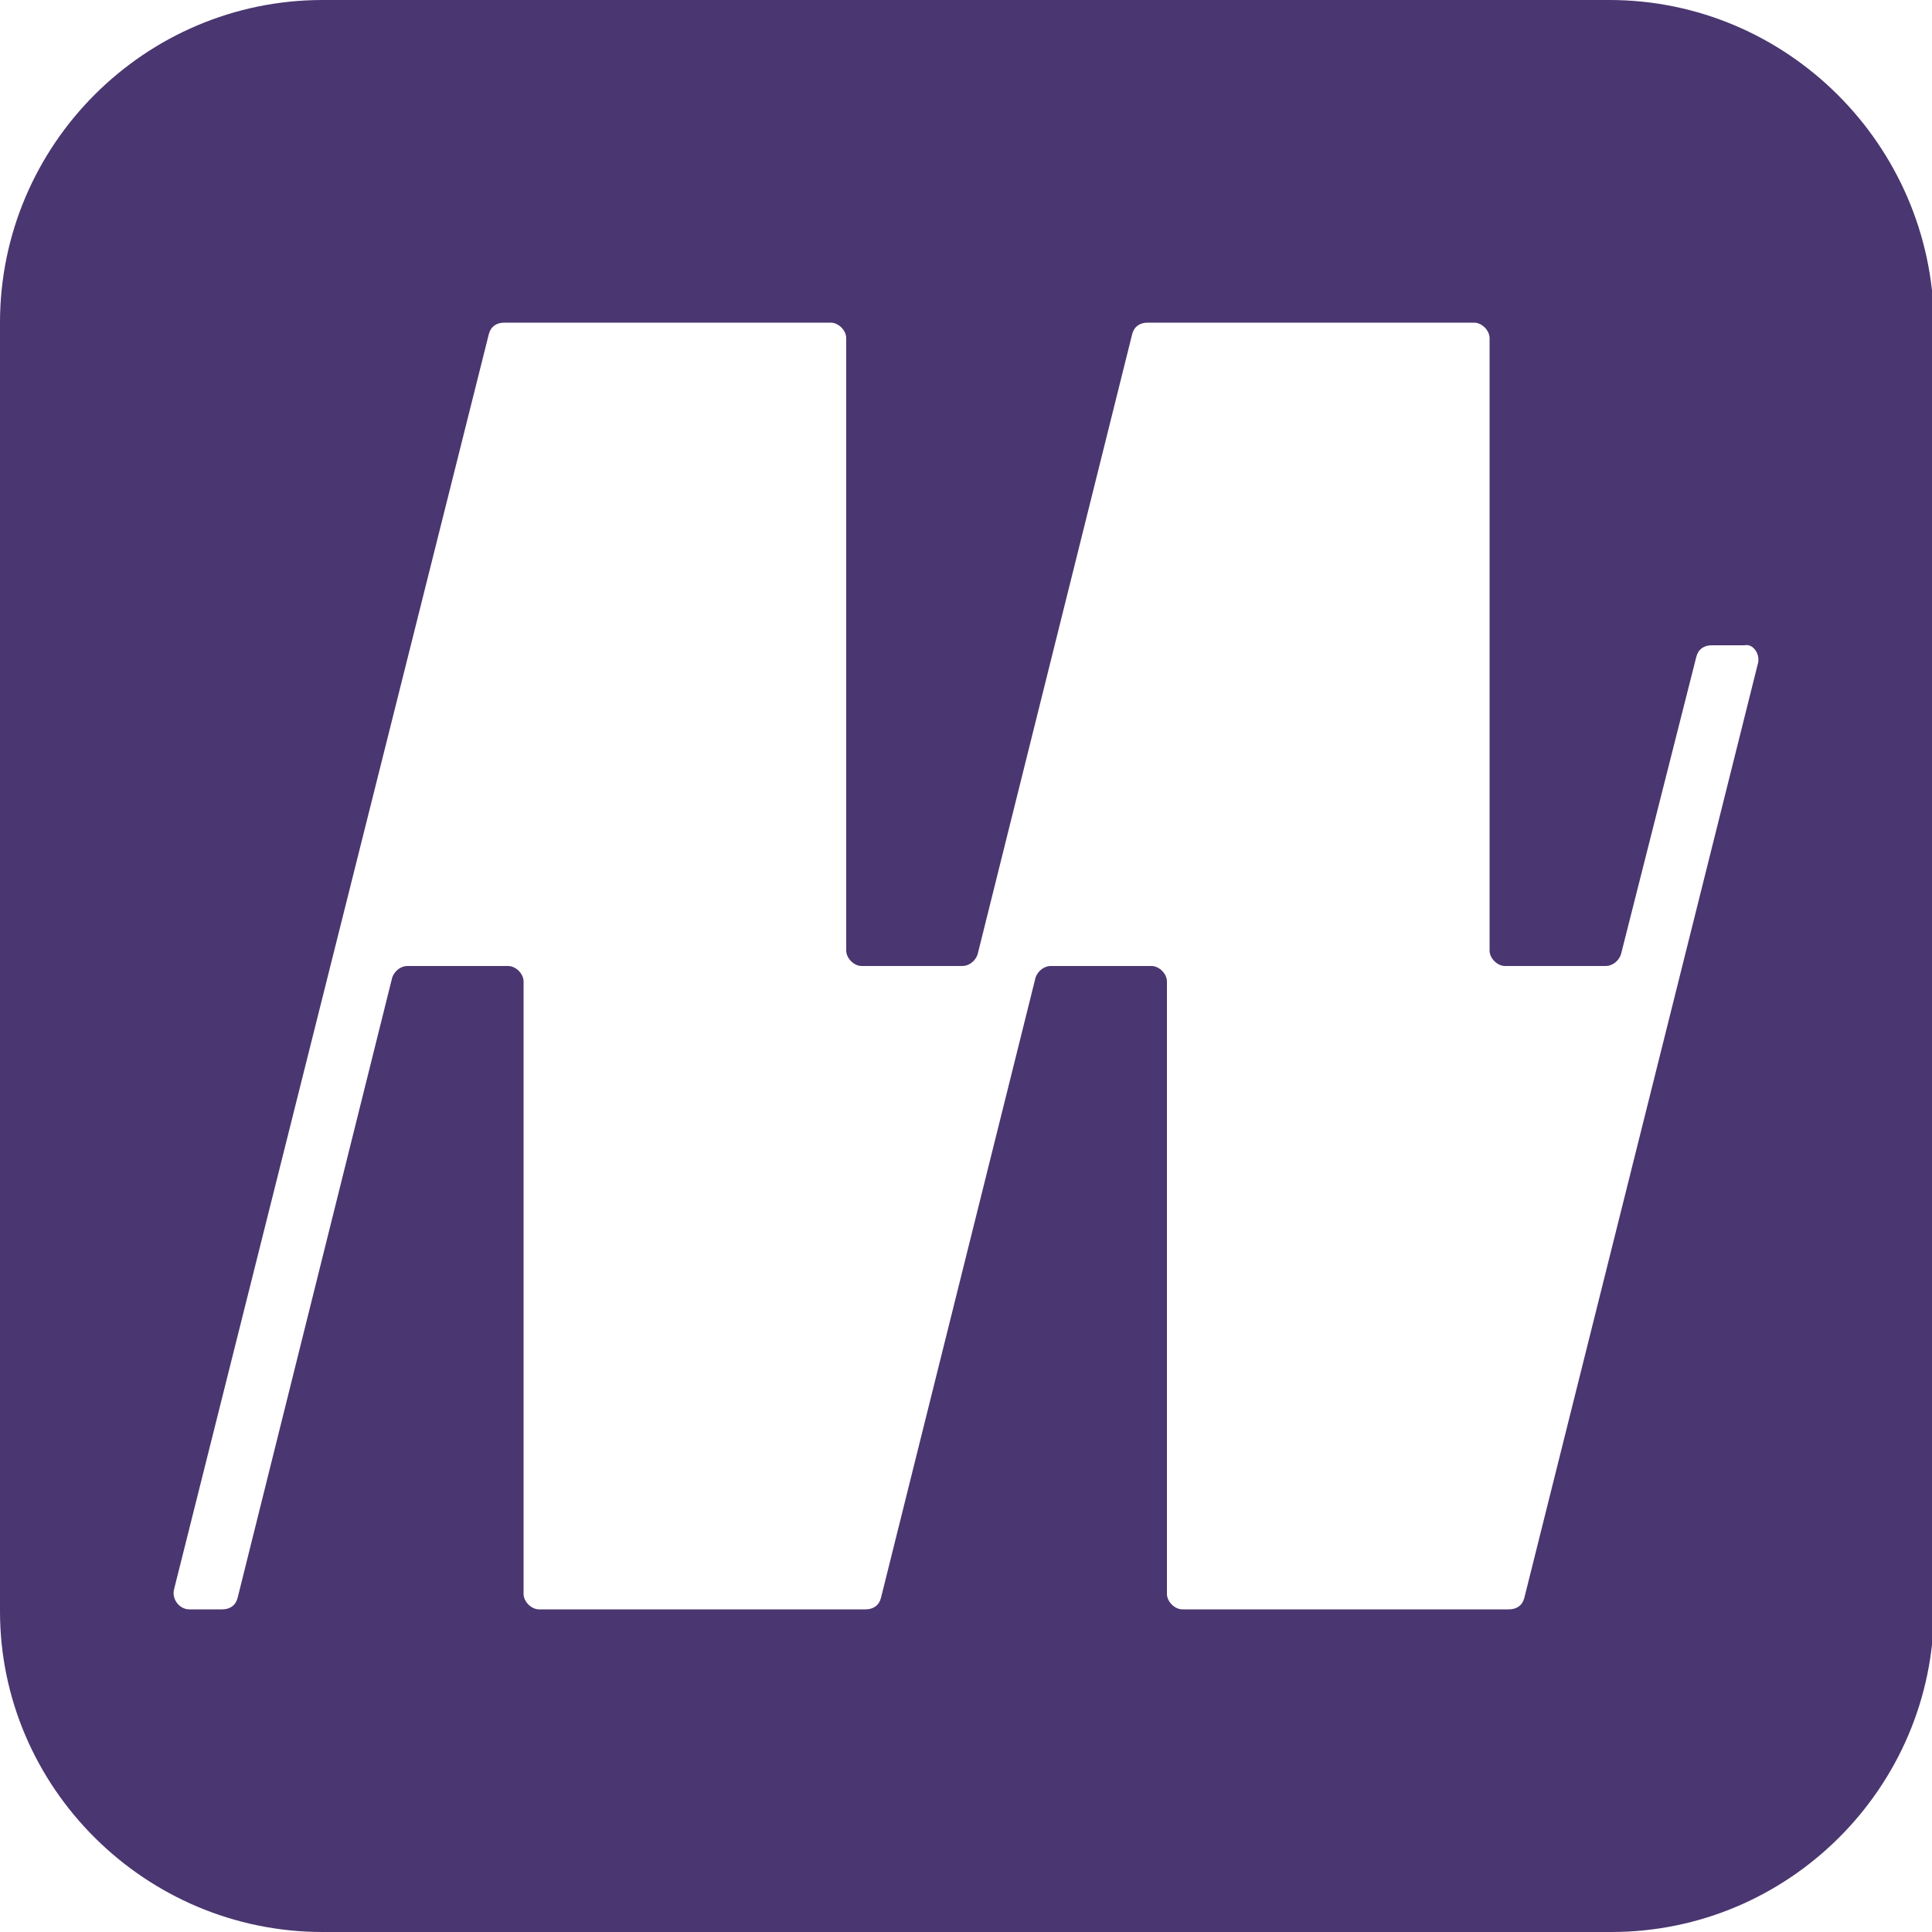
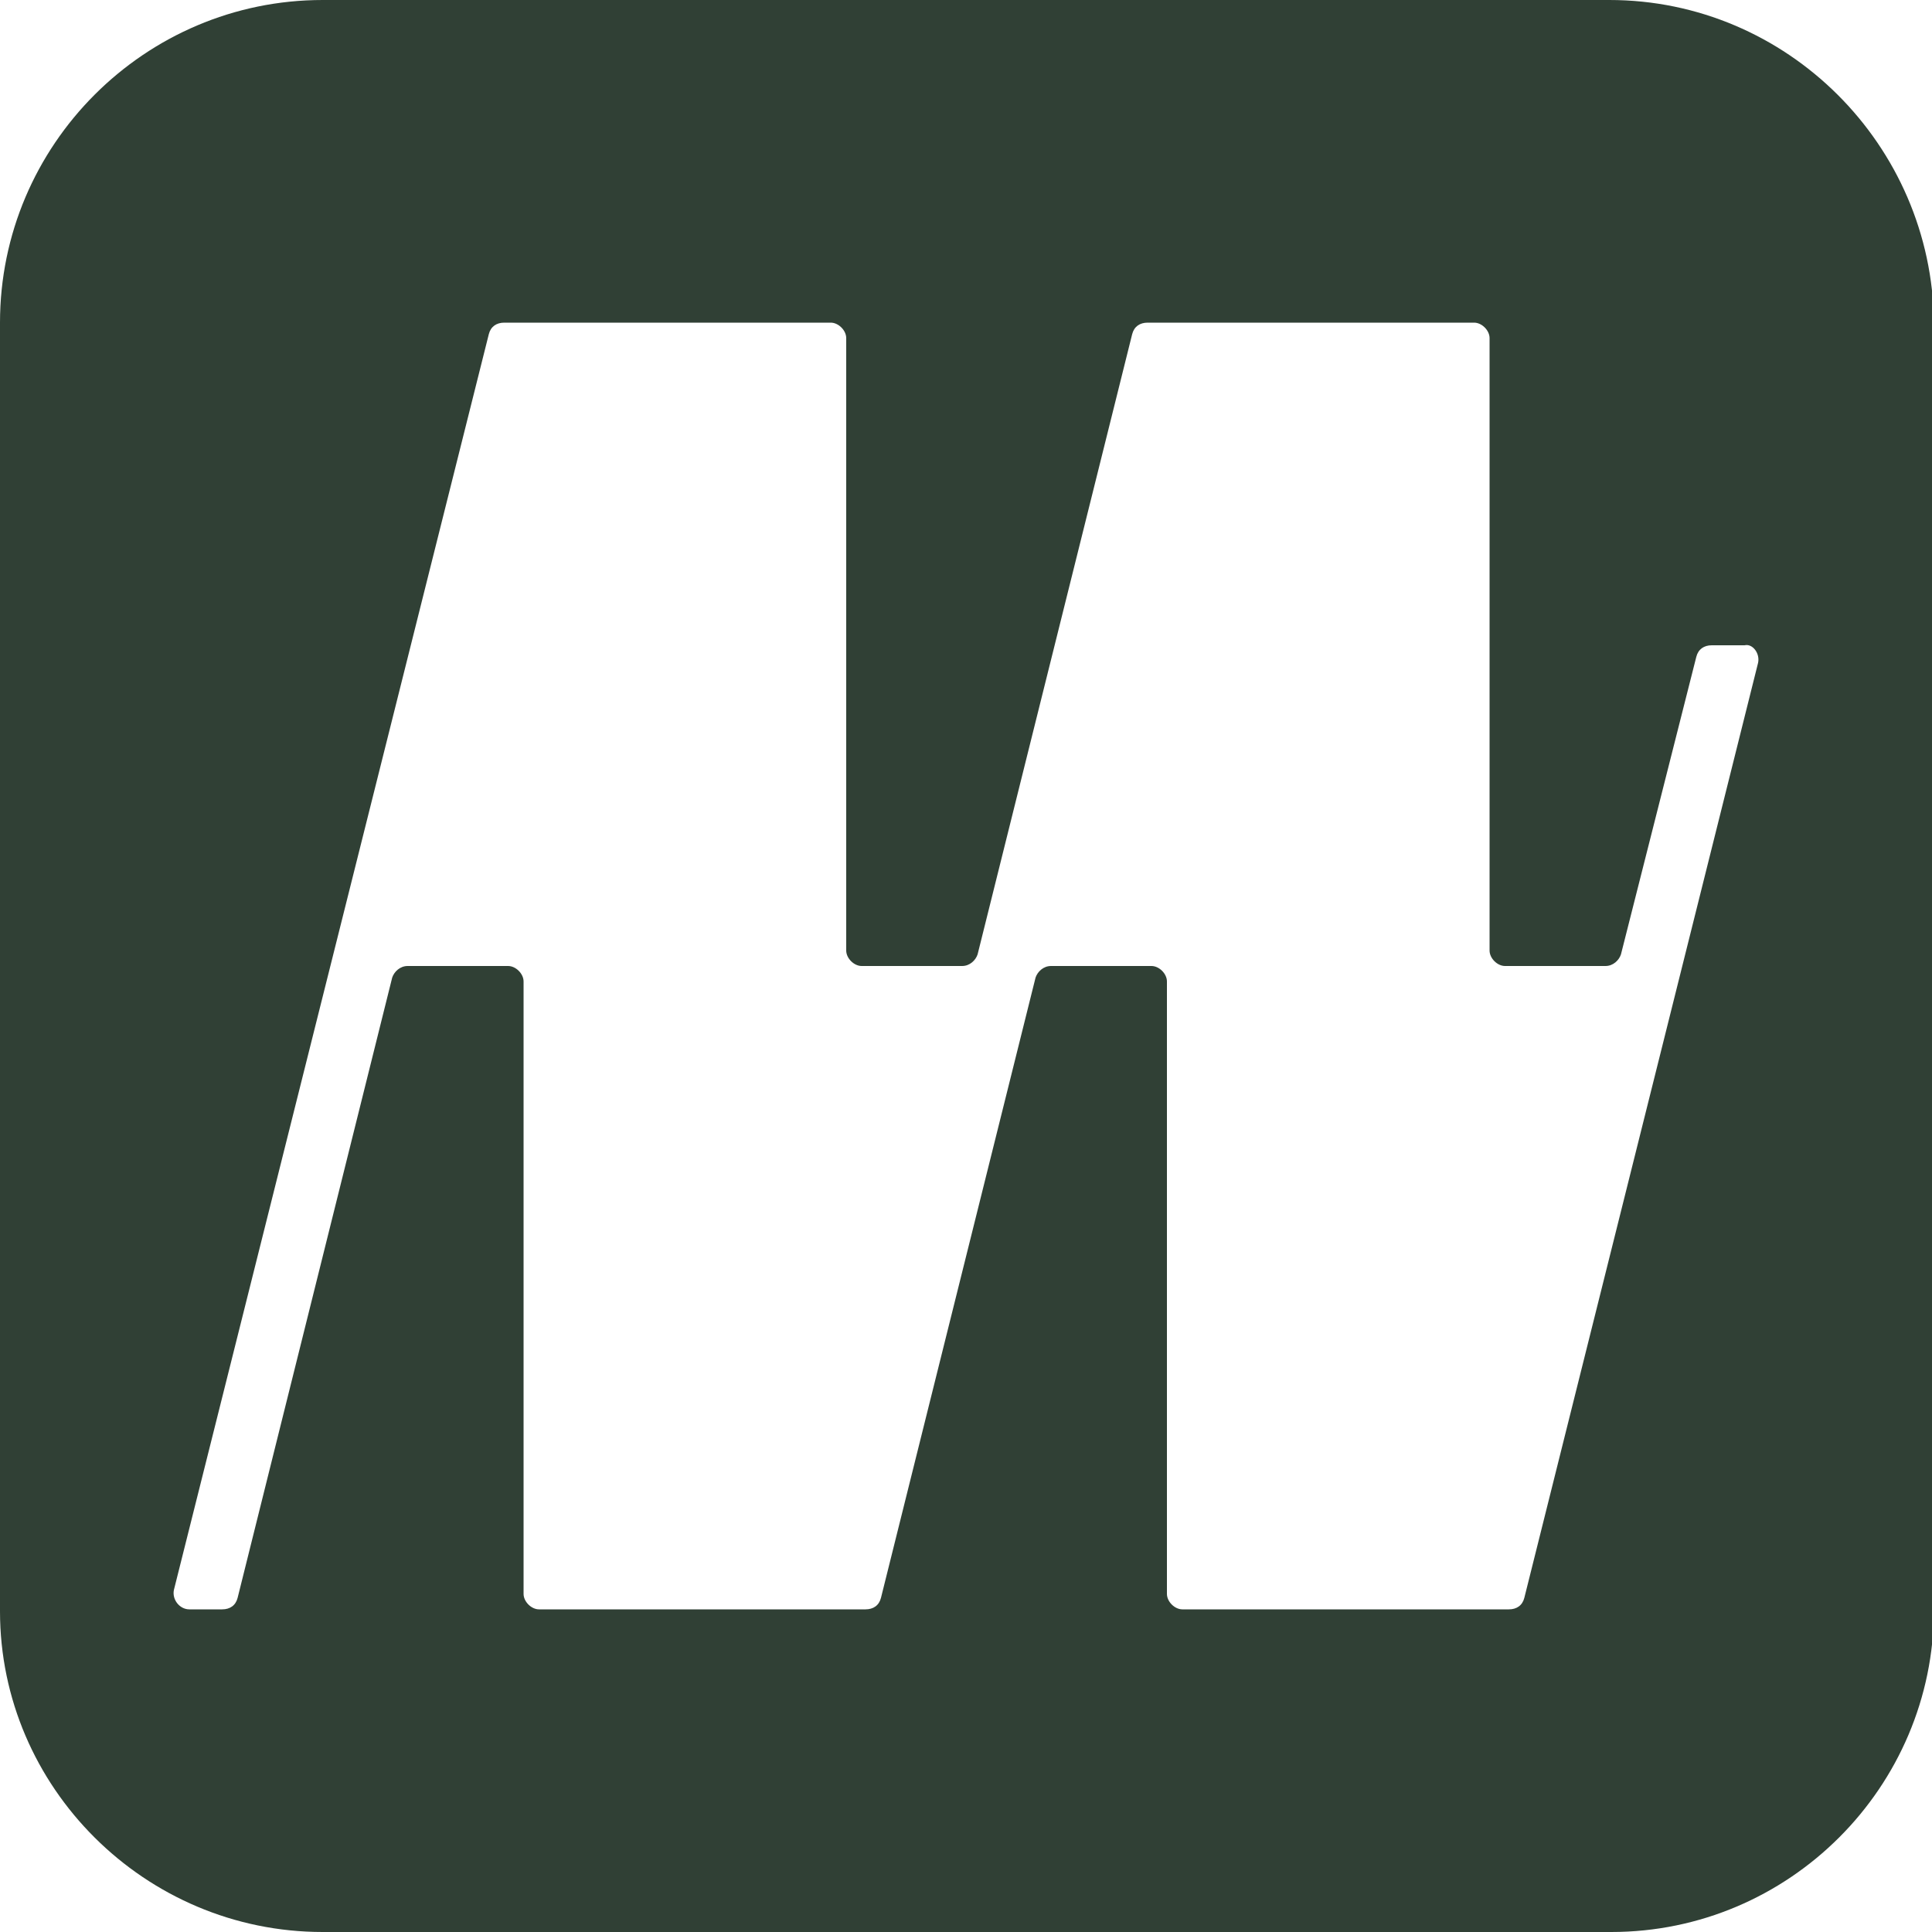
<svg xmlns="http://www.w3.org/2000/svg" version="1.1" id="Layer_1" x="0px" y="0px" width="100px" height="100px" viewBox="0 0 100 100" style="enable-background:new 0 0 100 100;" xml:space="preserve">
  <style type="text/css">
- 	.st0{fill:#4a3670;}
+ 	.st0{fill:#304035;}
</style>
  <path class="st0" d="M83.3,0H16.7C7.5,0,0,7.5,0,16.7v66.7C0,92.5,7.5,100,16.7,100h66.7c9.2,0,16.7-7.5,16.7-16.7V16.7  C100,7.5,92.5,0,83.3,0z M91,34.3L78.9,82.7c-0.1,0.4-0.4,0.6-0.8,0.6H61.2c-0.4,0-0.8-0.4-0.8-0.8V50.8c0-0.4-0.4-0.8-0.8-0.8h-5.2  c-0.4,0-0.7,0.3-0.8,0.6l-8,32.1c-0.1,0.4-0.4,0.6-0.8,0.6H27.9c-0.4,0-0.8-0.4-0.8-0.8V50.8c0-0.4-0.4-0.8-0.8-0.8h-5.2  c-0.4,0-0.7,0.3-0.8,0.6l-8,32.1c-0.1,0.4-0.4,0.6-0.8,0.6H9.8c-0.5,0-0.9-0.5-0.8-1l16.3-65c0.1-0.4,0.4-0.6,0.8-0.6H43  c0.4,0,0.8,0.4,0.8,0.8v31.7c0,0.4,0.4,0.8,0.8,0.8h5.2c0.4,0,0.7-0.3,0.8-0.6l8-32.1c0.1-0.4,0.4-0.6,0.8-0.6h16.9  c0.4,0,0.8,0.4,0.8,0.8v31.7c0,0.4,0.4,0.8,0.8,0.8h5.2c0.4,0,0.7-0.3,0.8-0.6L87.8,34c0.1-0.4,0.4-0.6,0.8-0.6h1.7  C90.7,33.3,91.1,33.8,91,34.3z" />
</svg>
